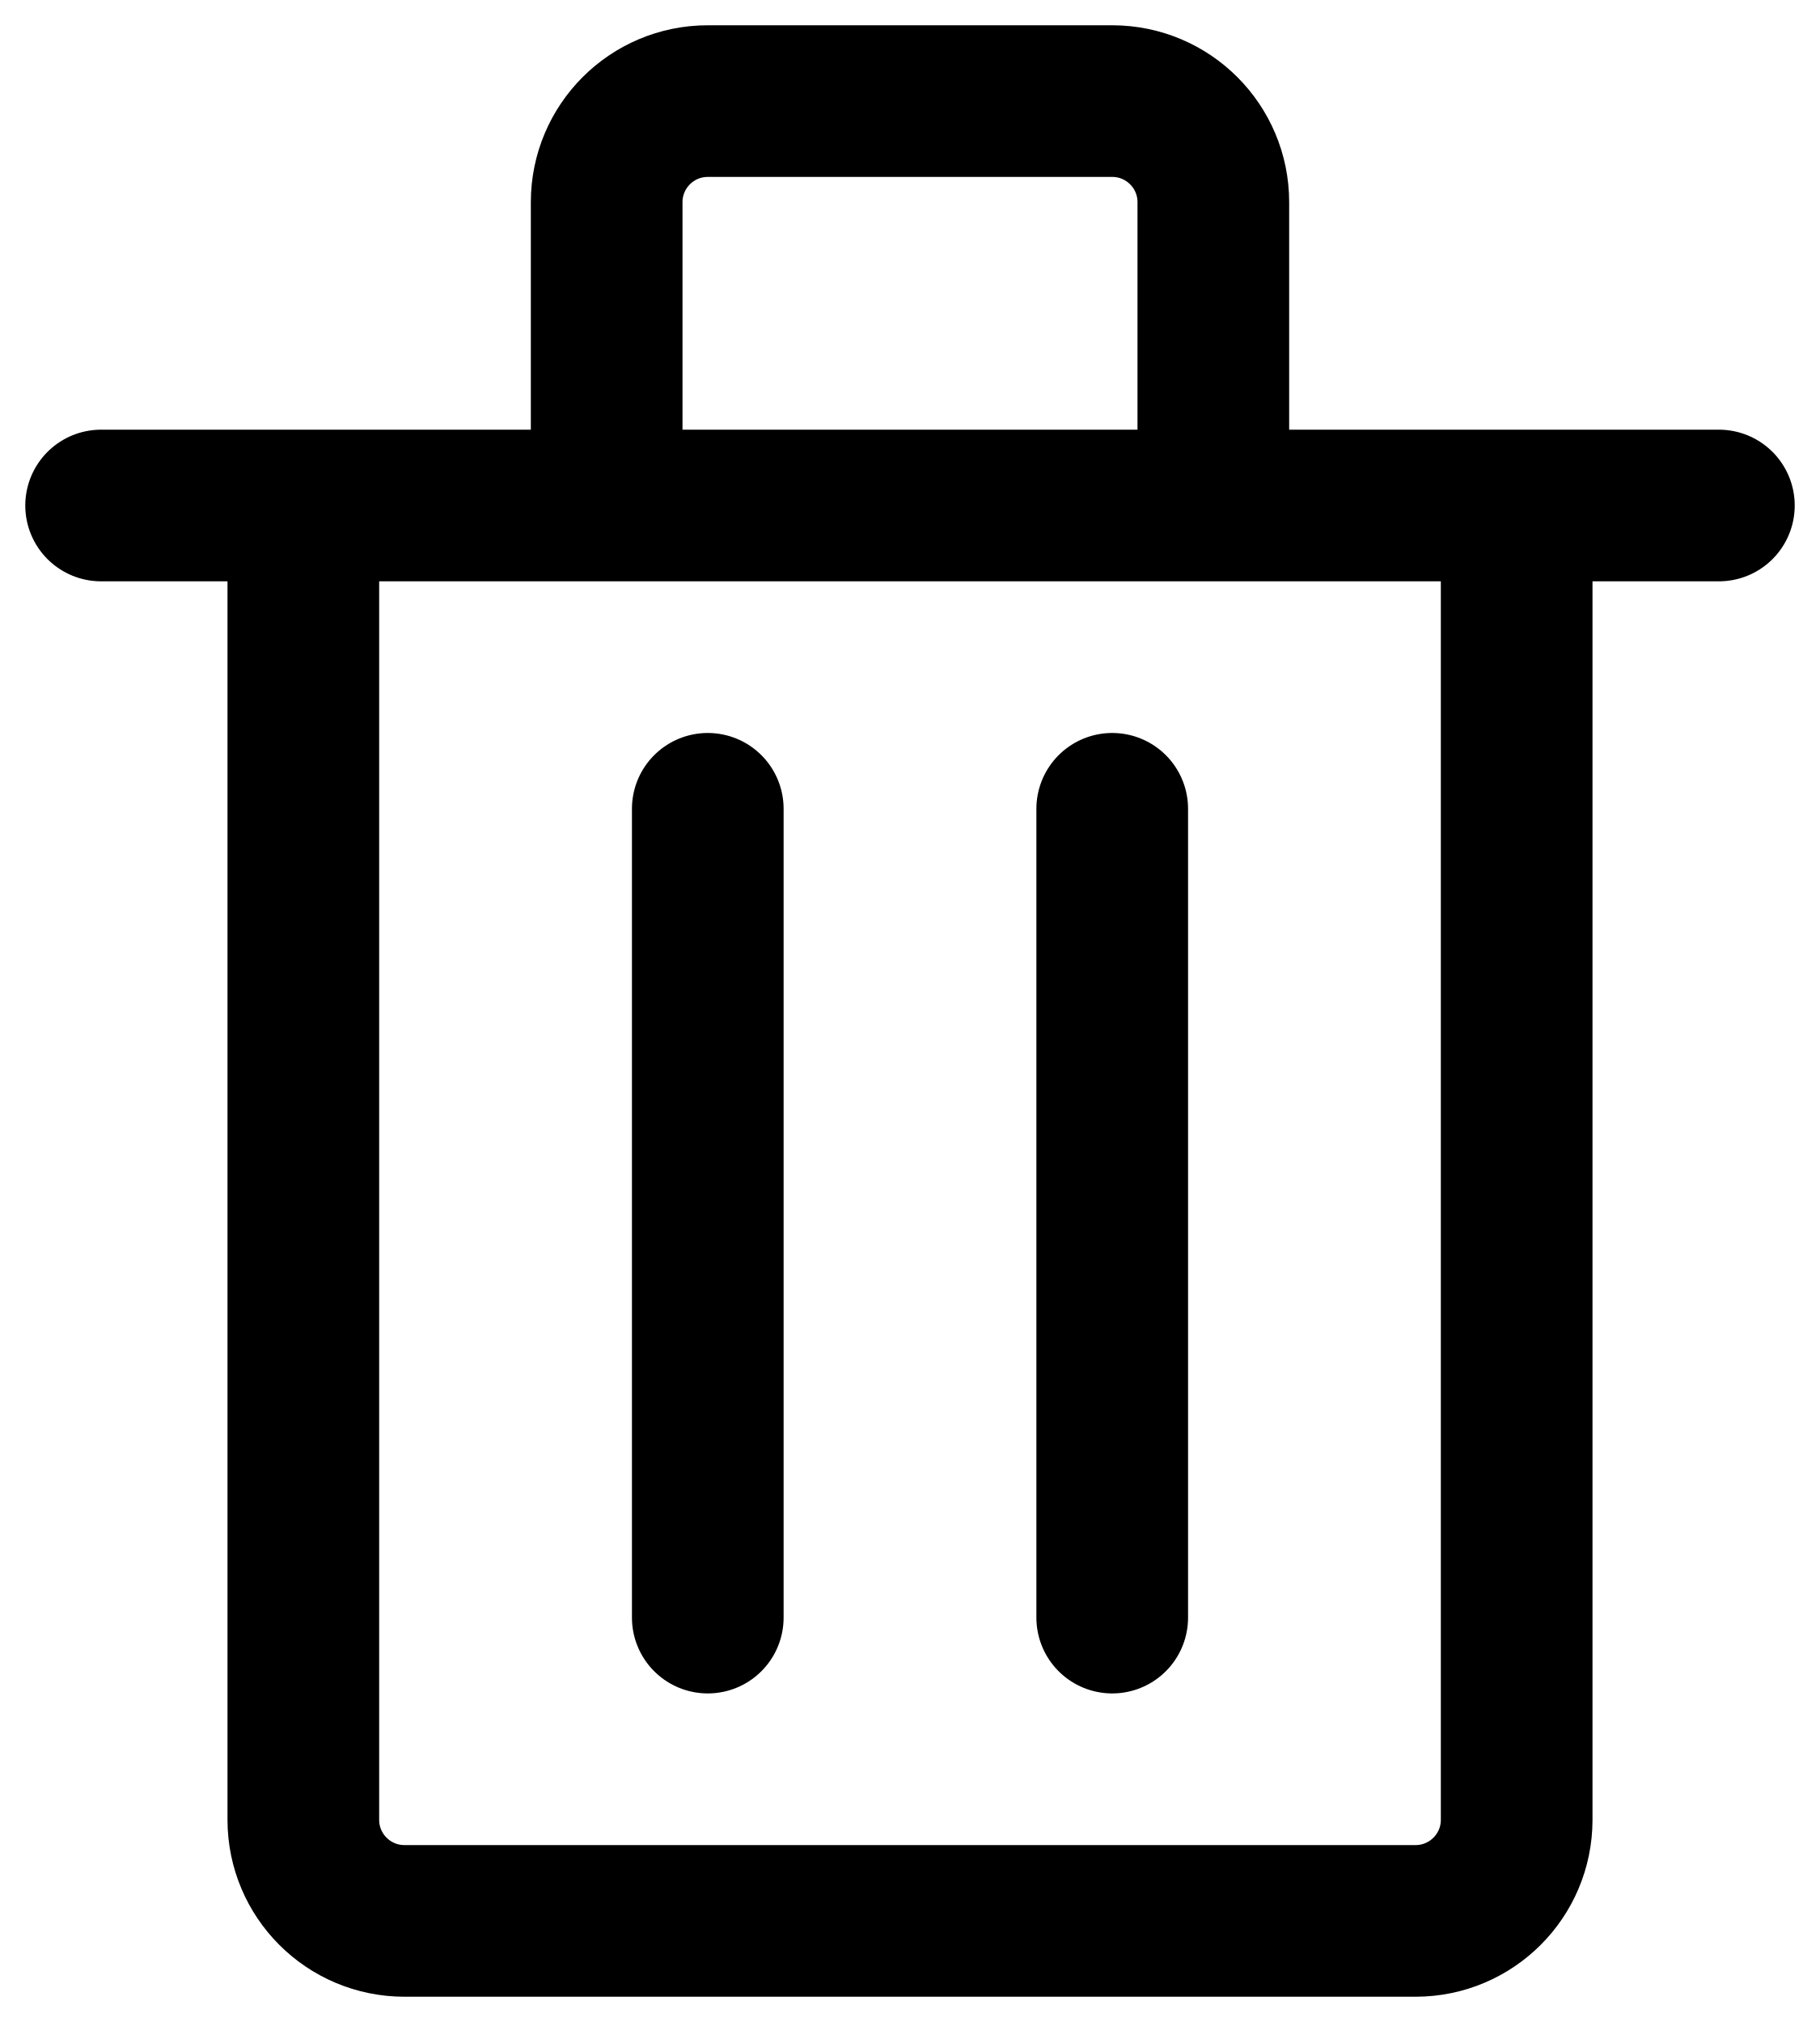
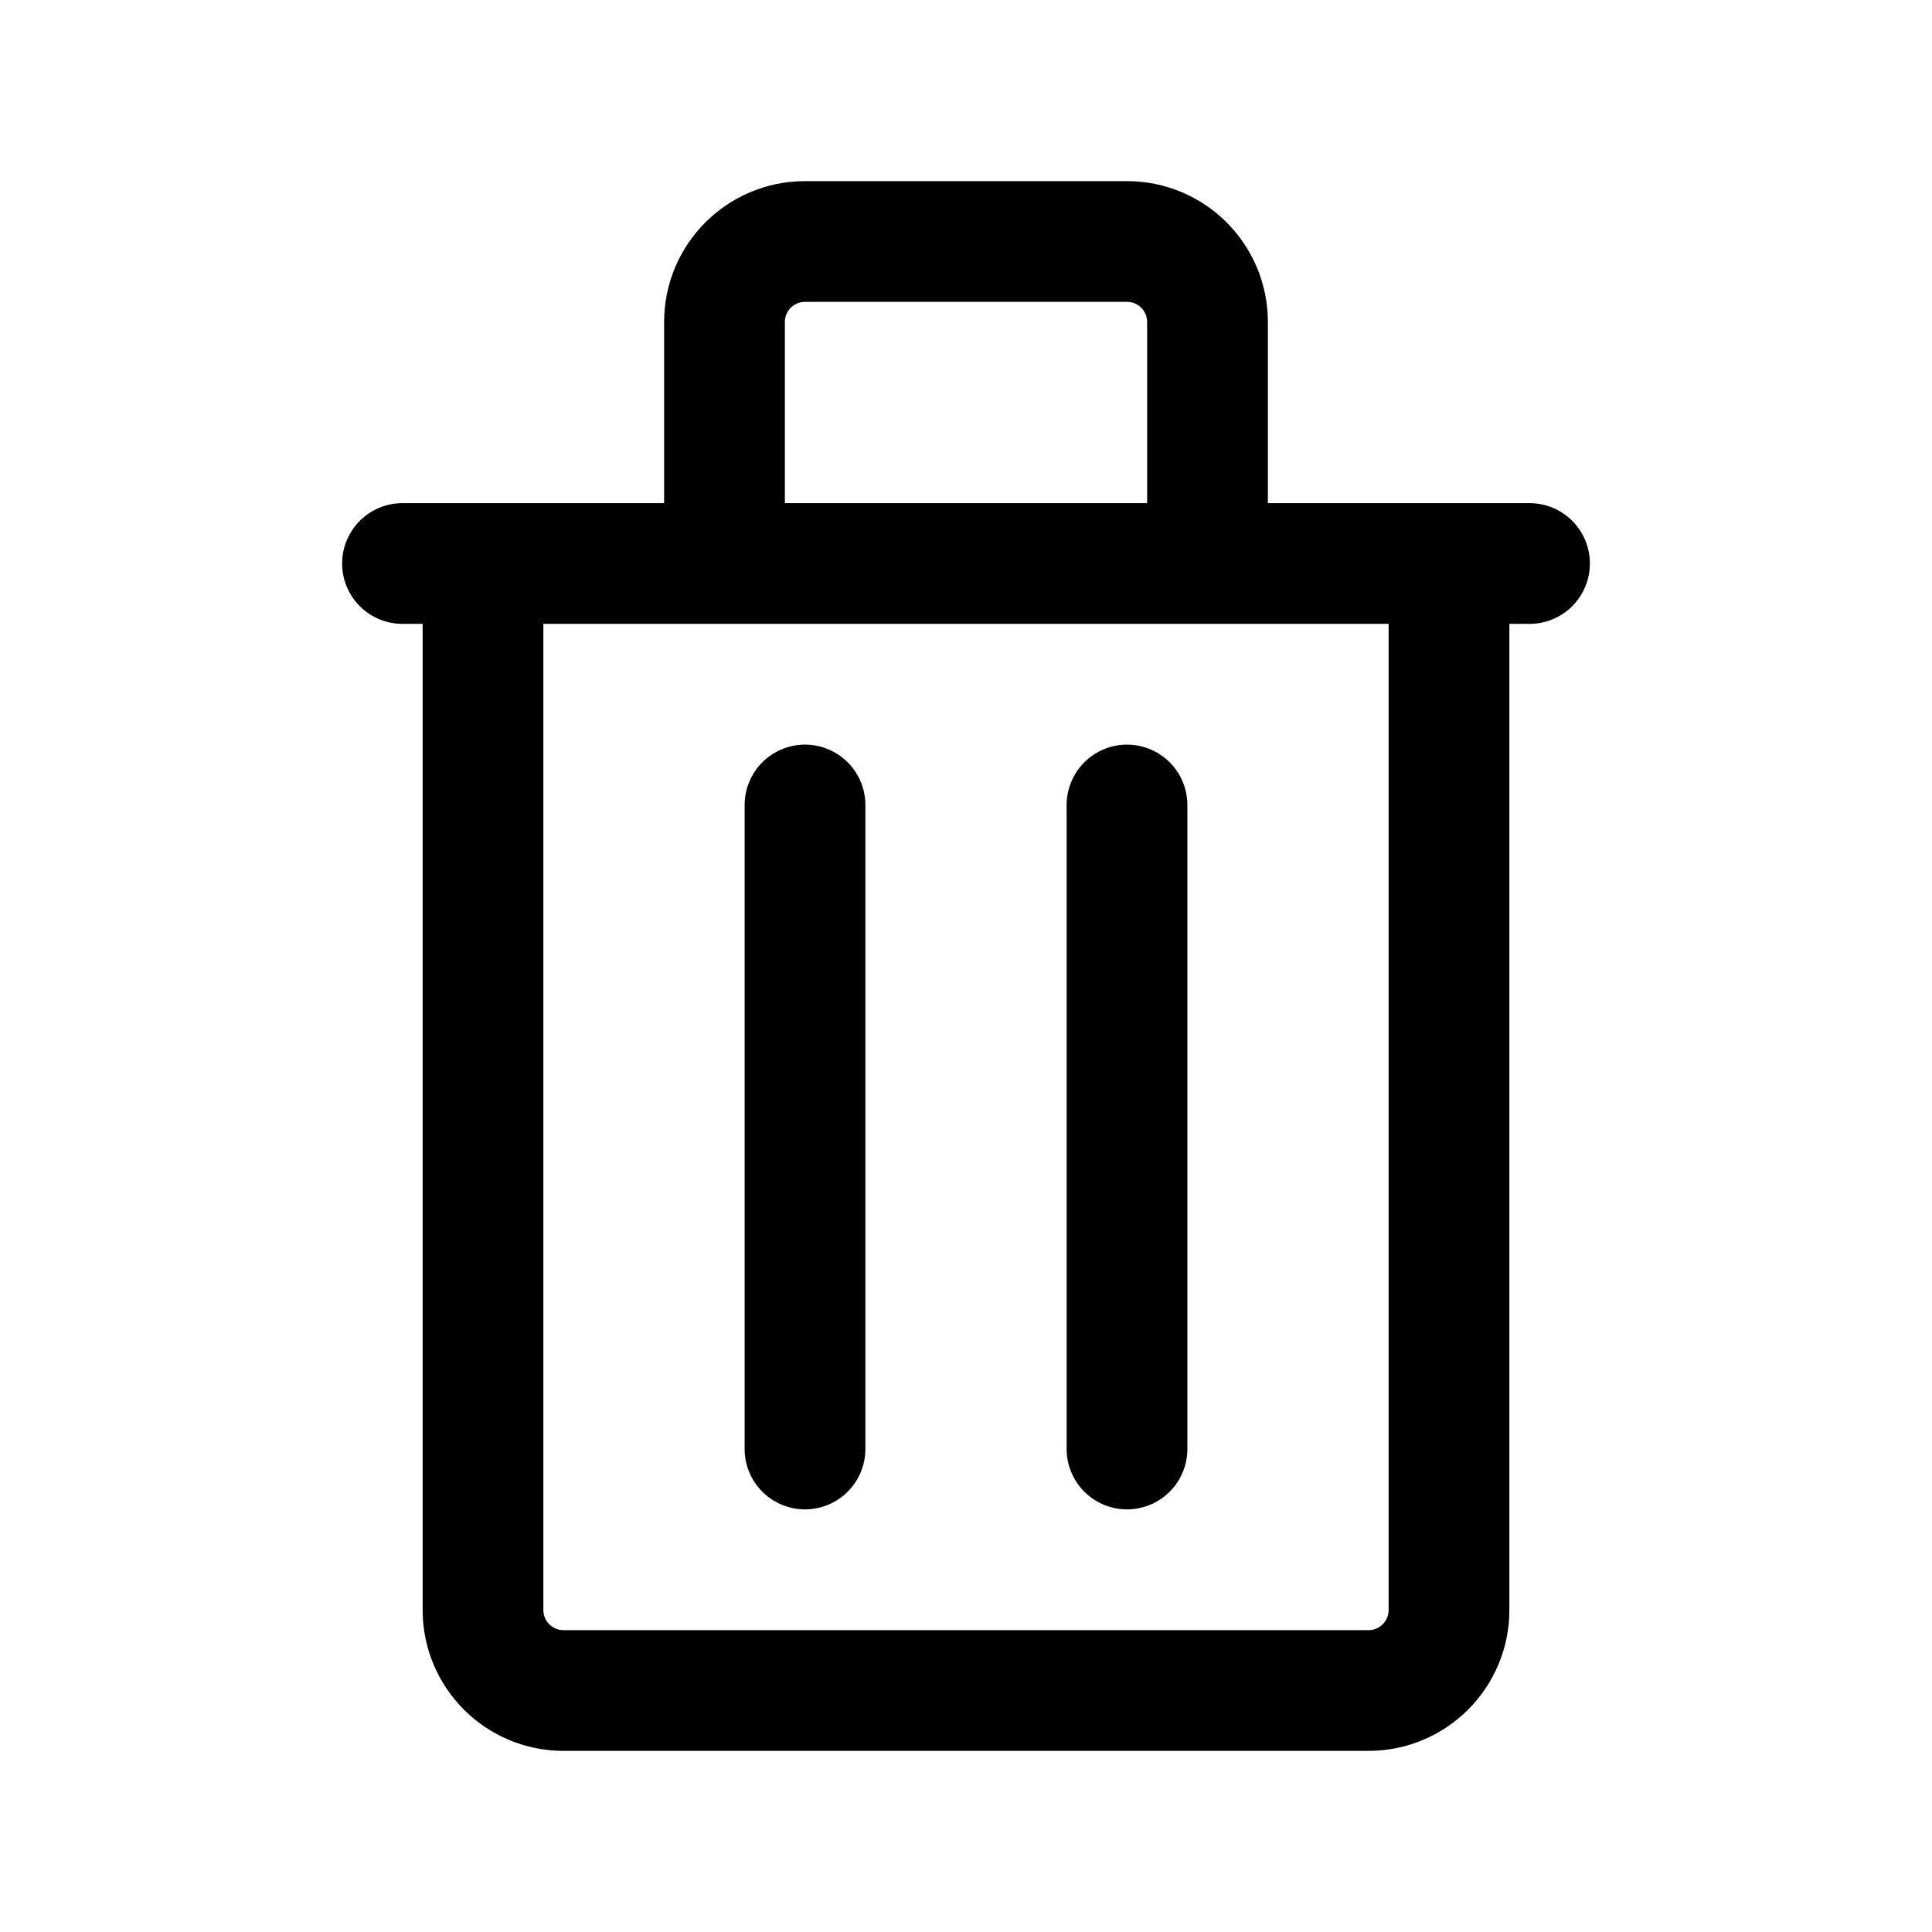
- <svg xmlns="http://www.w3.org/2000/svg" class="w-6 h-6 text-gray-800 dark:text-white" aria-hidden="true" fill="none" viewBox="0 0 18 20">
-   <path stroke="currentColor" stroke-linecap="round" stroke-linejoin="round" stroke-width="1.5" d="M1 5h16M7 8v8m4-8v8M7 1h4a1 1 0 0 1 1 1v3H6V2a1 1 0 0 1 1-1ZM3 5h12v13a1 1 0 0 1-1 1H4a1 1 0 0 1-1-1V5Z" />
+ <svg xmlns="http://www.w3.org/2000/svg" class="w-6 h-6 text-gray-800 dark:text-white" aria-hidden="true" fill="none" viewBox="0 0 24 24">
+   <path stroke="currentColor" stroke-linecap="round" stroke-linejoin="round" stroke-width="1.5" d="M5 7h14m-9 3v8m4-8v8M10 3h4a1 1 0 0 1 1 1v3H9V4a1 1 0 0 1 1-1ZM6 7h12v13a1 1 0 0 1-1 1H7a1 1 0 0 1-1-1V7Z" />
</svg>
